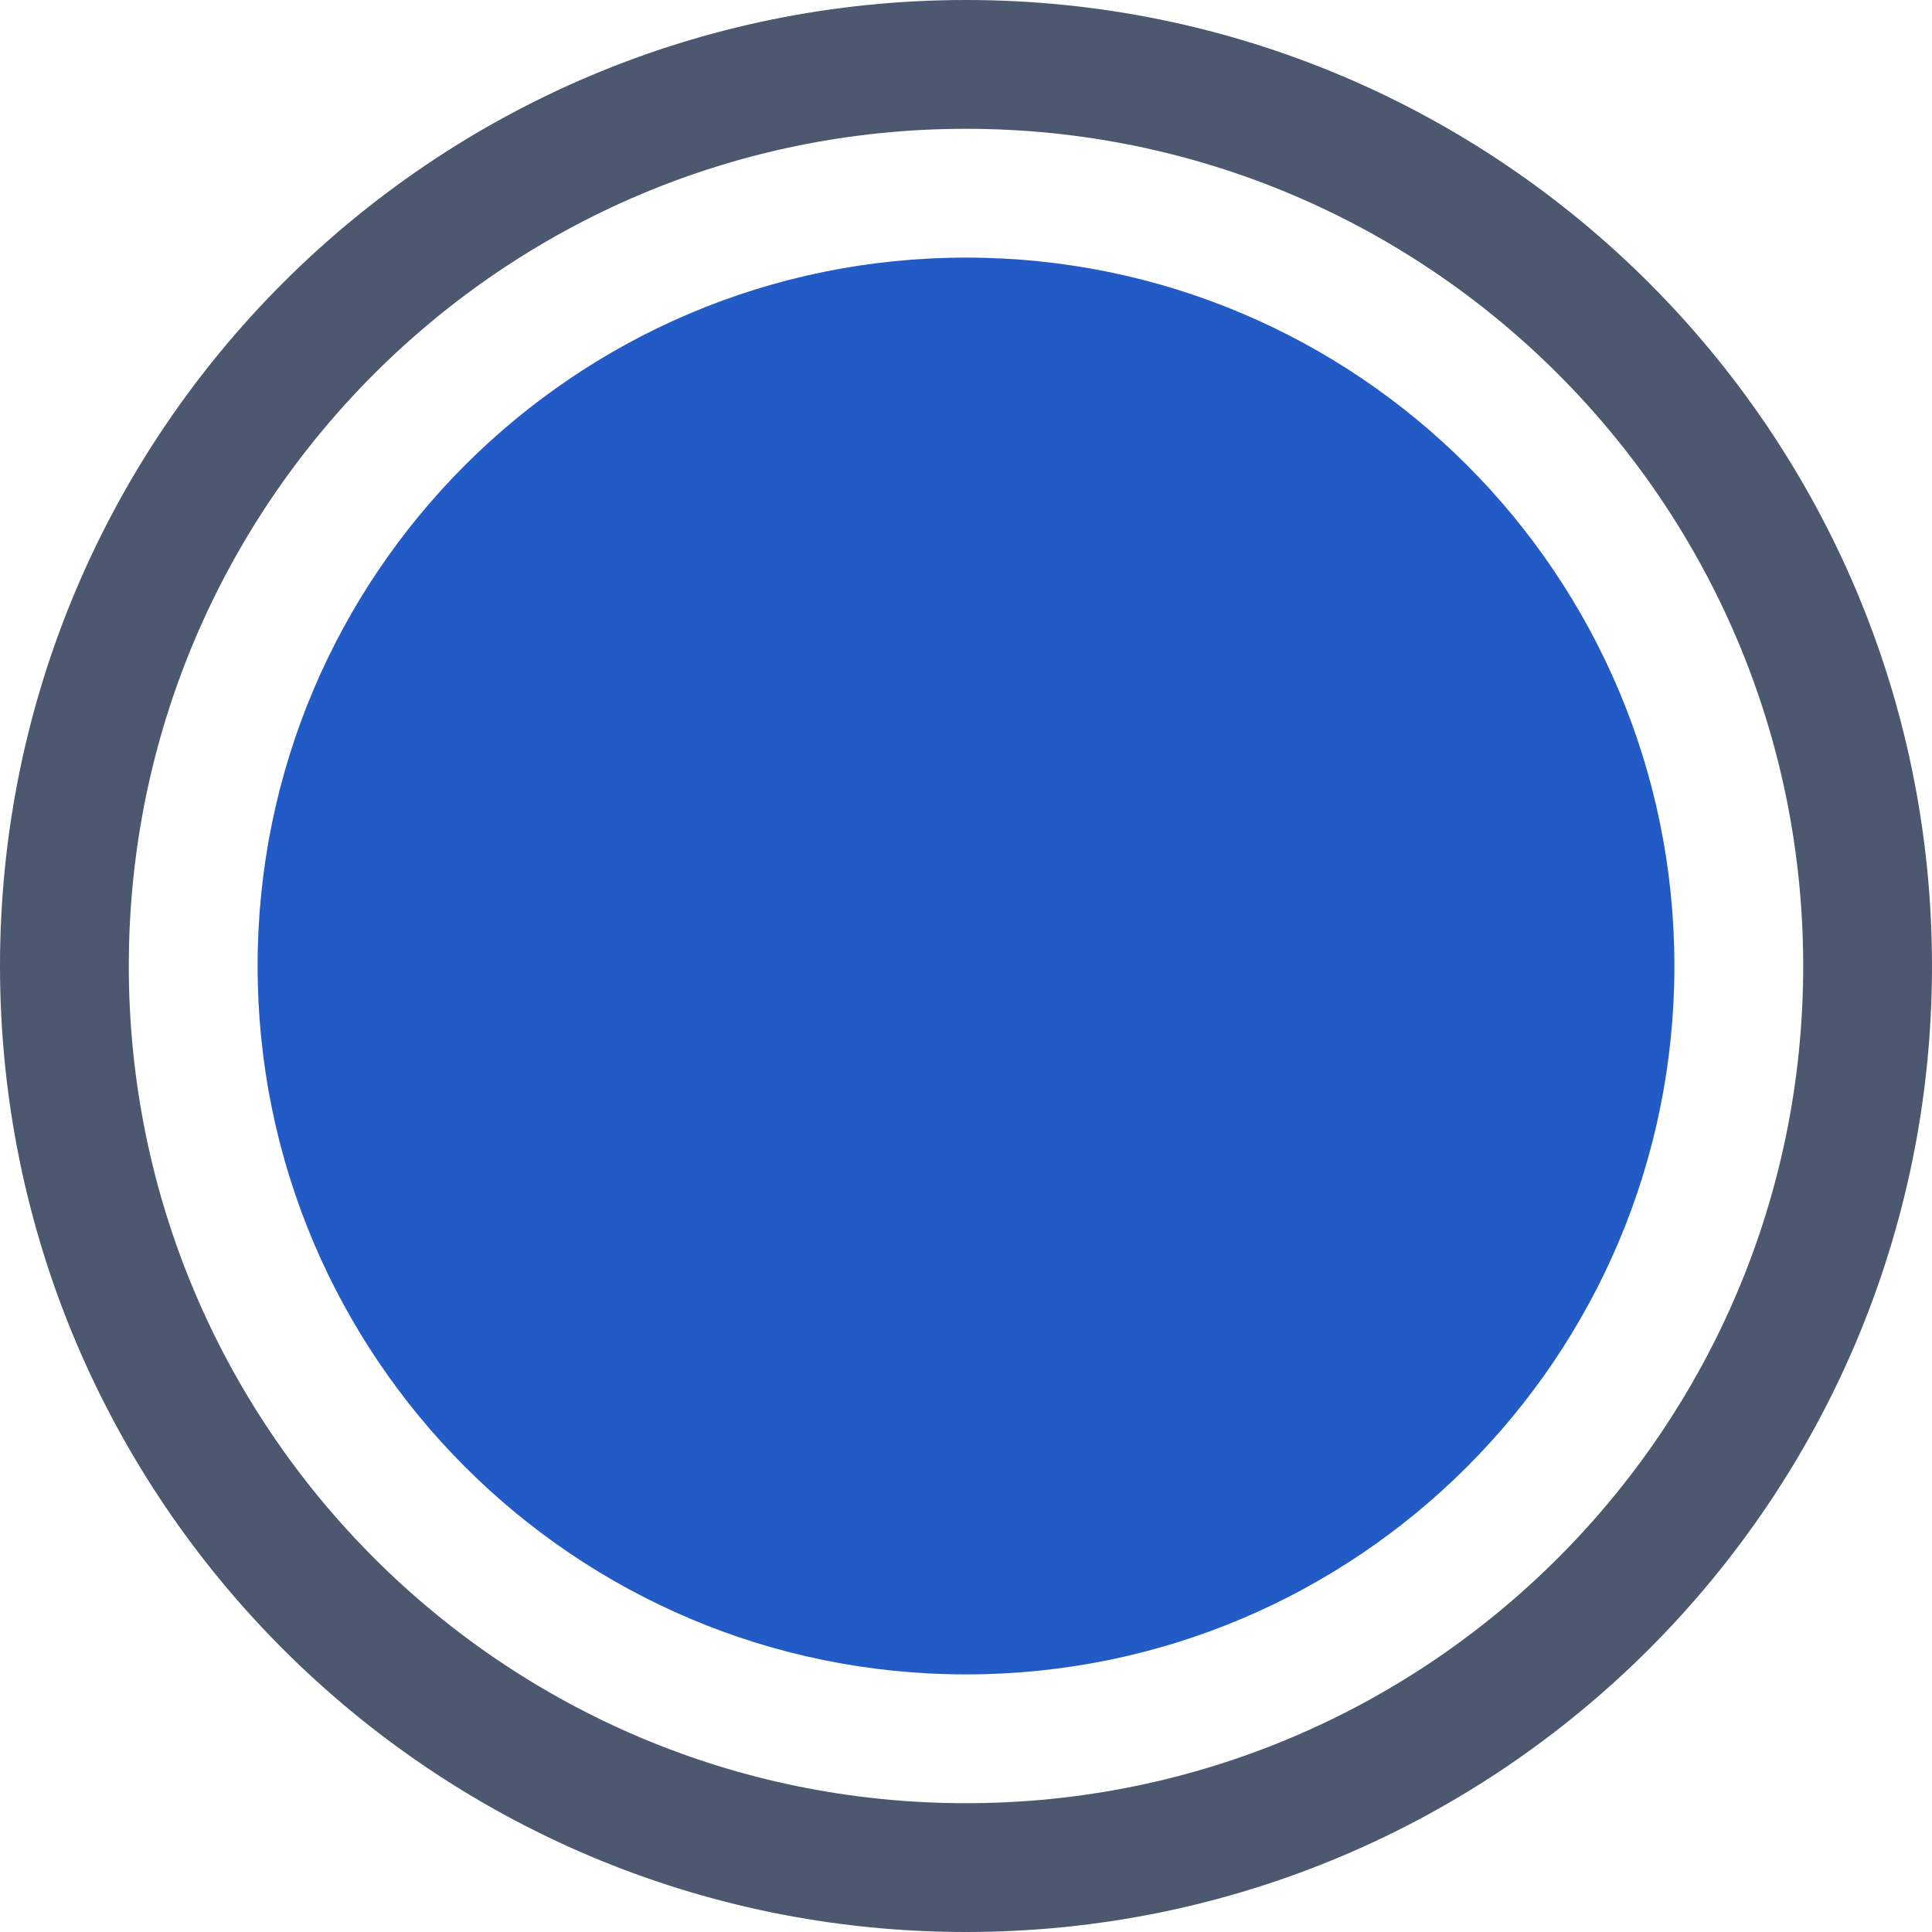
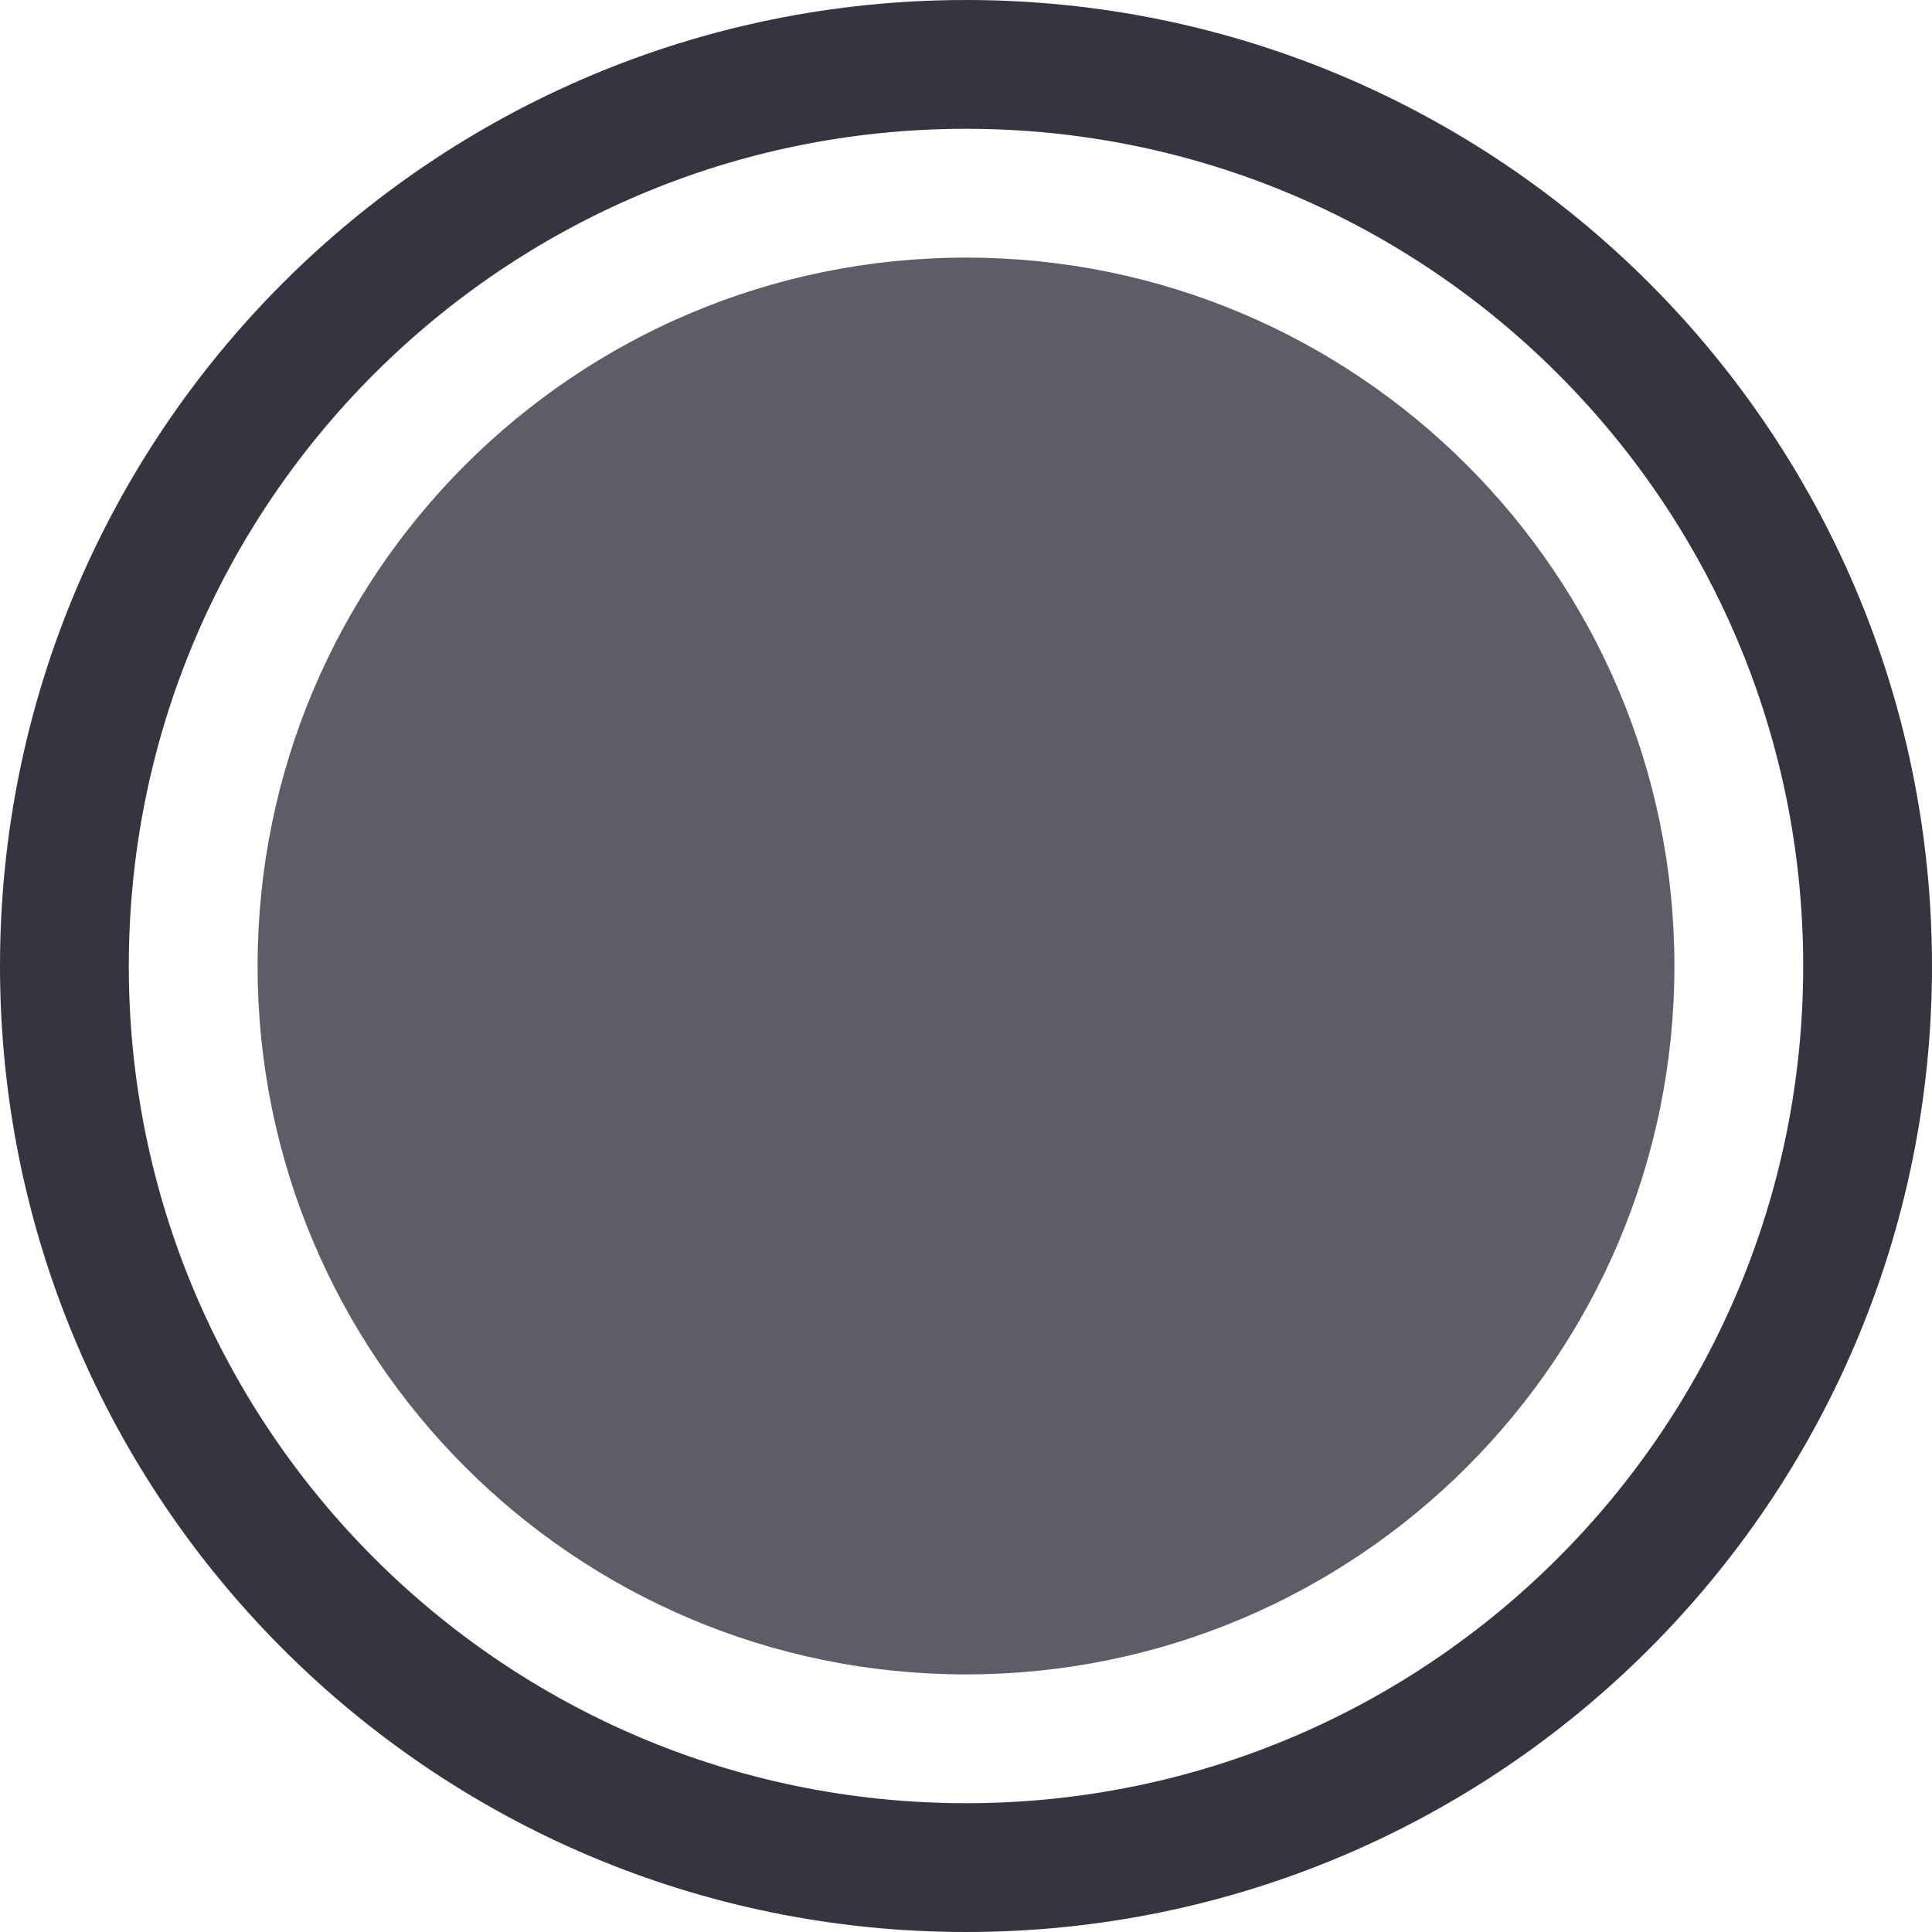
<svg xmlns="http://www.w3.org/2000/svg" width="15" height="15" viewBox="0 0 15 15" fill="none">
-   <circle cx="7.5" cy="7.5" r="7" stroke="#4C5870" />
-   <circle cx="7.5" cy="7.5" r="5.5" fill="#225AC6" />
+   <circle cx="7.5" cy="7.5" r="7" stroke="#343541" />
+   <circle cx="7.5" cy="7.5" r="5.5" fill="#5D5D67" />
</svg>
